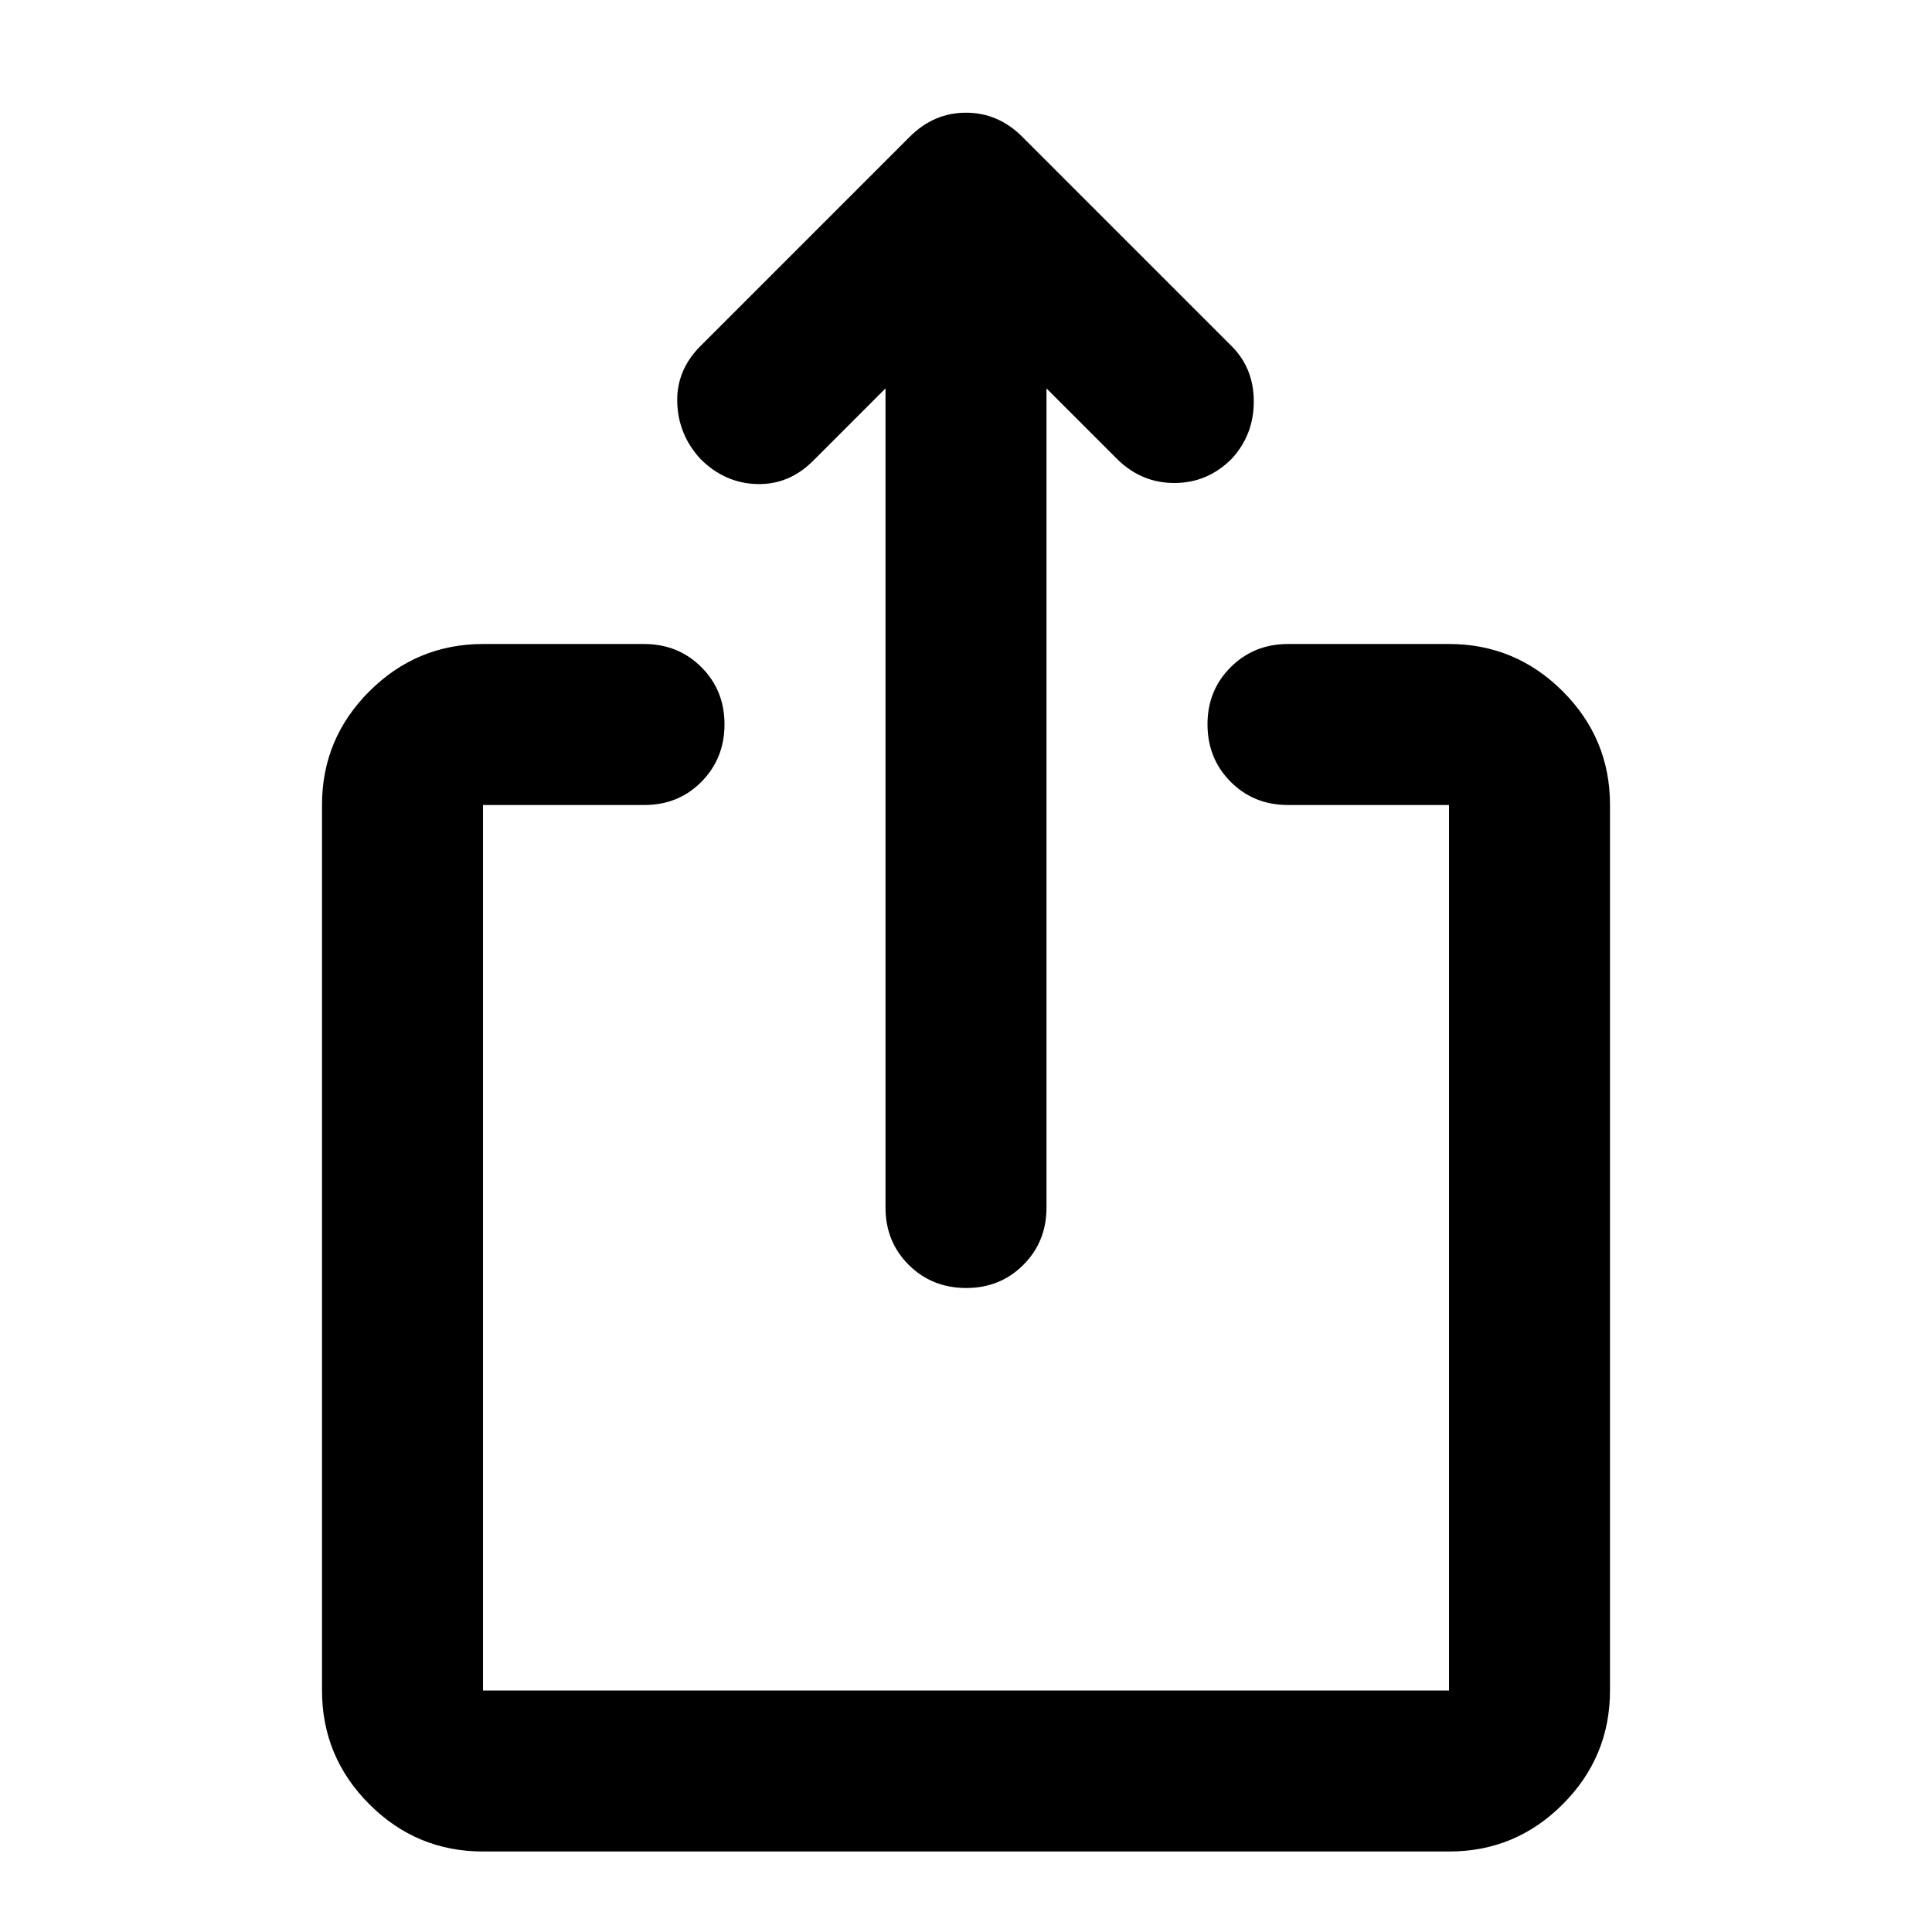
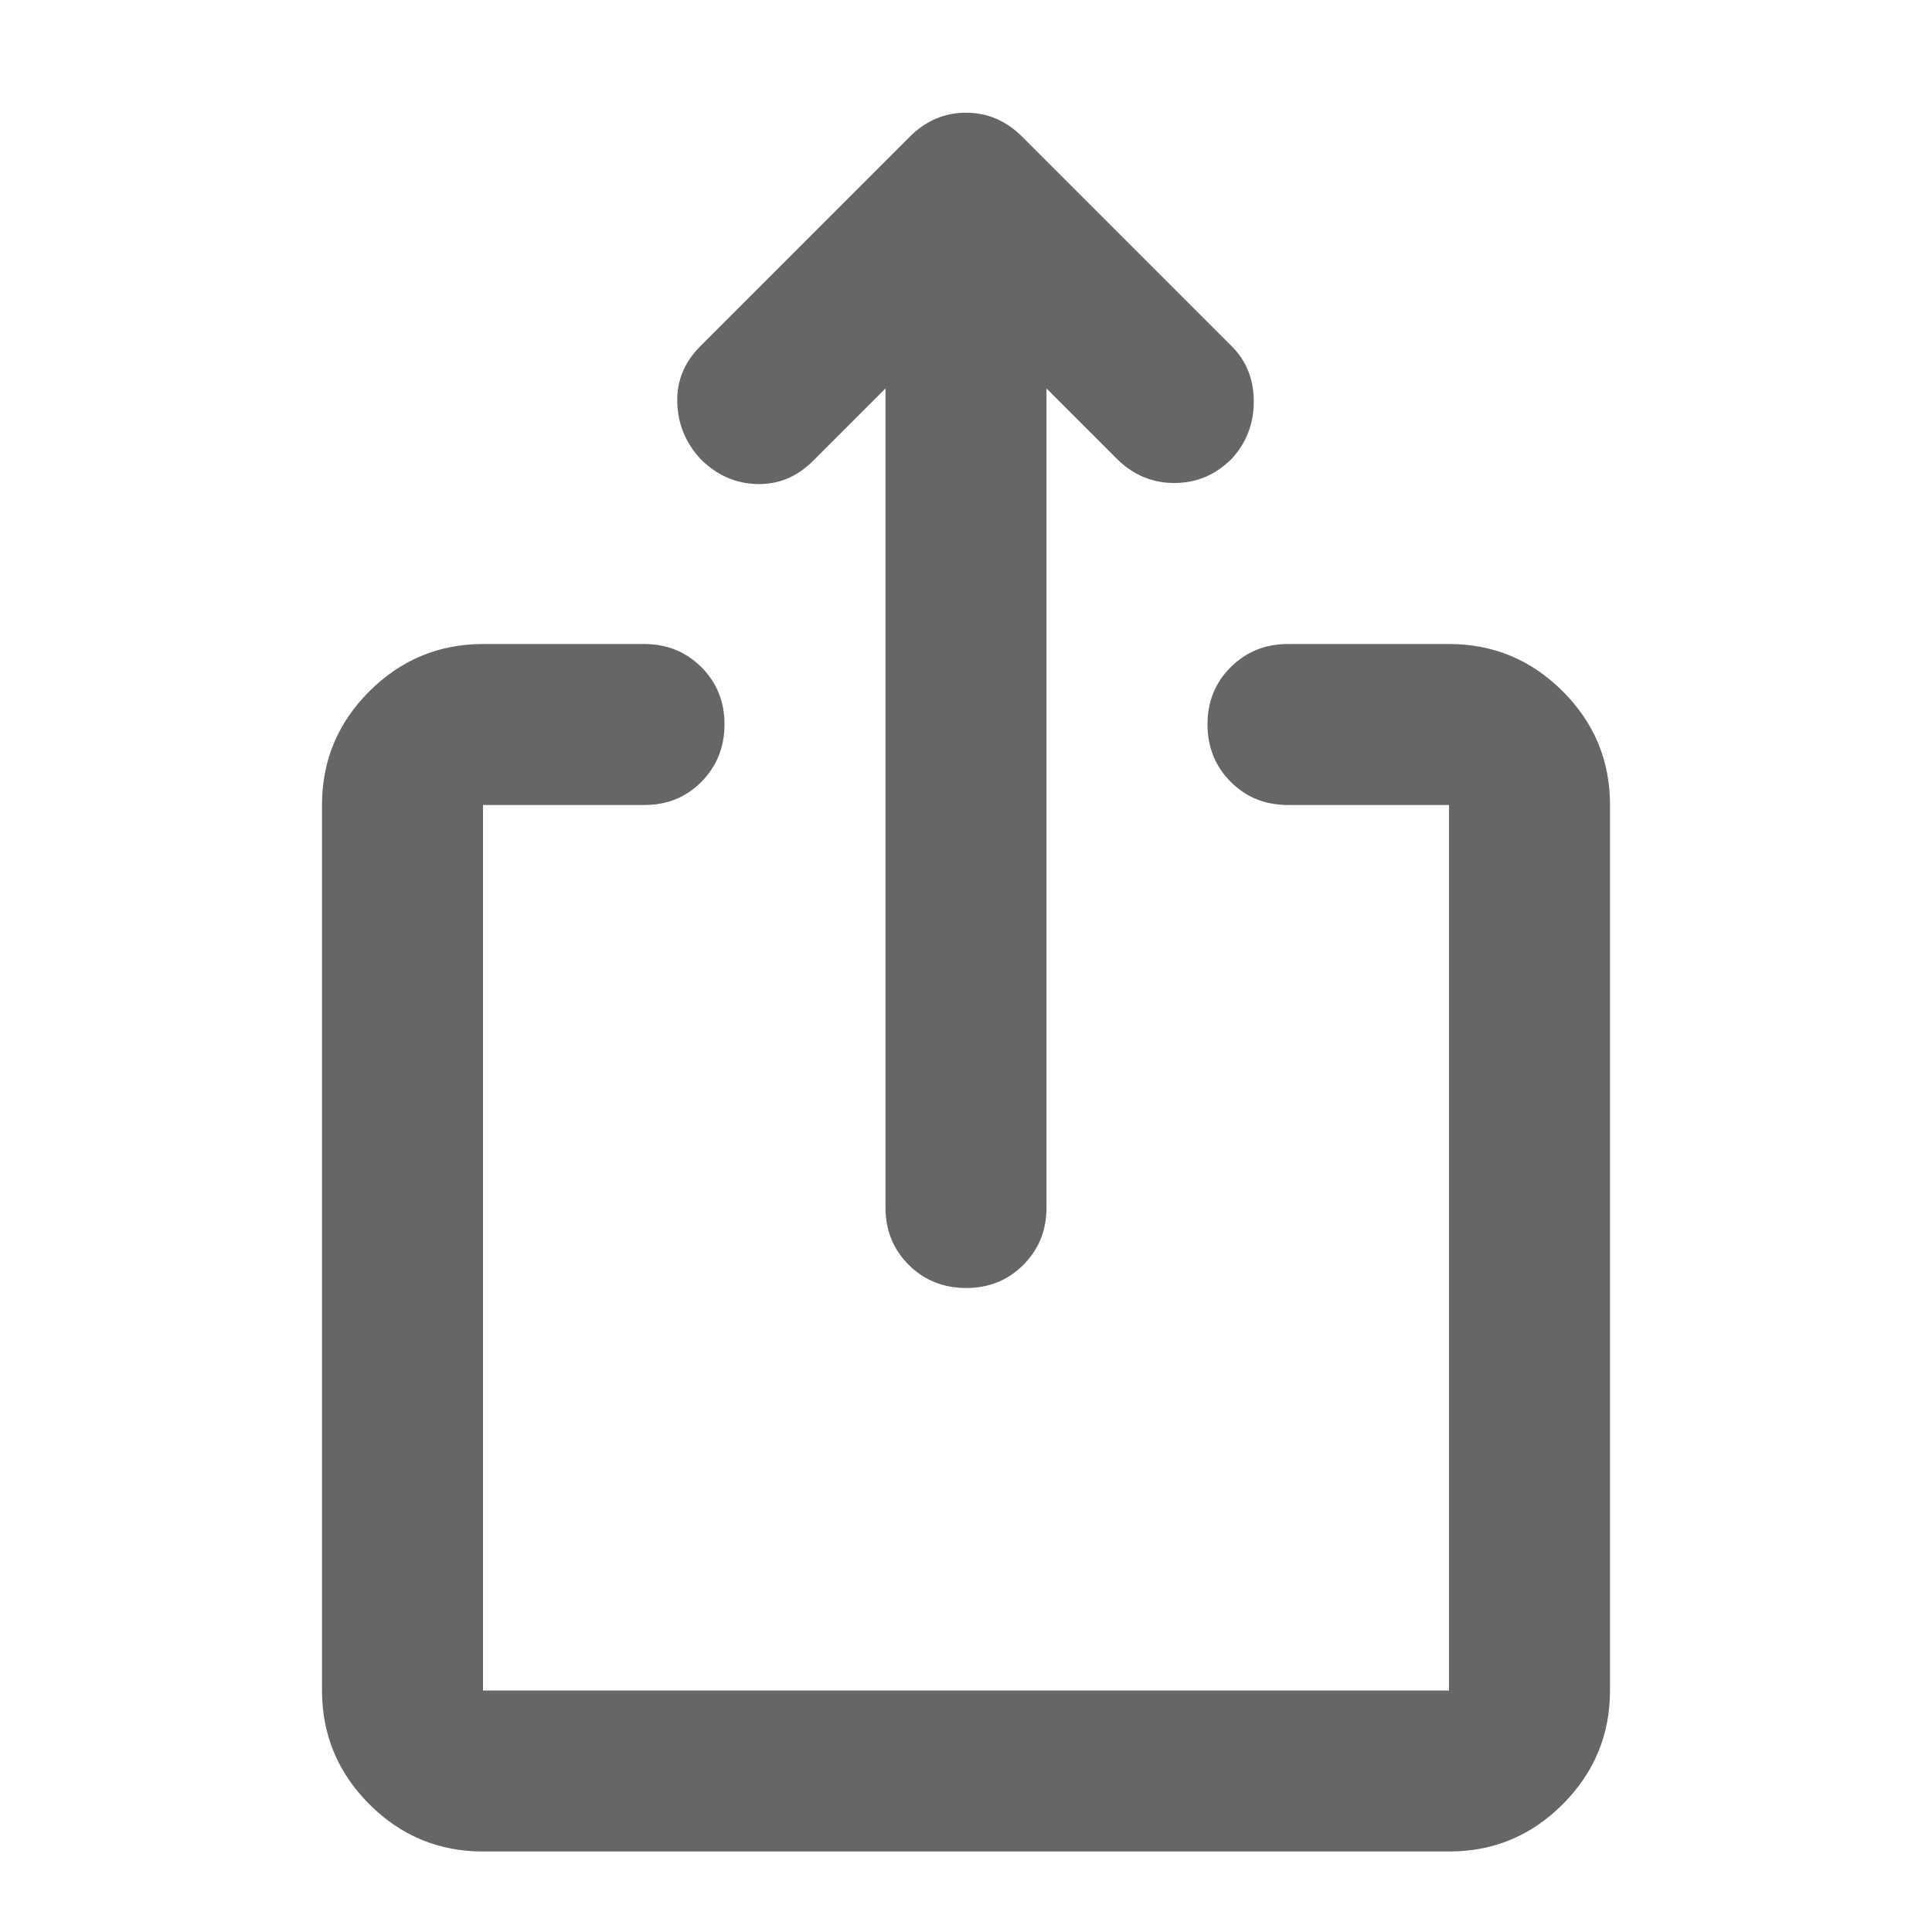
<svg xmlns="http://www.w3.org/2000/svg" width="1em" height="1em" viewBox="0 0 24 24">
-   <path fill="currentColor" d="M6 23q-.825 0-1.412-.587T4 21V10q0-.825.588-1.412T6 8h2q.425 0 .713.288T9 9t-.288.713T8 10H6v11h12V10h-2q-.425 0-.712-.288T15 9t.288-.712T16 8h2q.825 0 1.413.588T20 10v11q0 .825-.587 1.413T18 23zm5-18.175l-.9.9q-.3.3-.7.288T8.7 5.7q-.275-.3-.287-.7t.287-.7l2.6-2.6q.3-.3.7-.3t.7.3l2.6 2.6q.275.275.275.688T15.3 5.7q-.3.3-.712.3t-.713-.3L13 4.825V15q0 .425-.288.713T12 16t-.712-.288T11 15z" />
+   <path fill="#666666" d="M6 23q-.825 0-1.412-.587T4 21V10q0-.825.588-1.412T6 8h2q.425 0 .713.288T9 9t-.288.713T8 10H6v11h12V10h-2q-.425 0-.712-.288T15 9t.288-.712T16 8h2q.825 0 1.413.588T20 10v11q0 .825-.587 1.413T18 23zm5-18.175l-.9.9q-.3.3-.7.288T8.7 5.7q-.275-.3-.287-.7t.287-.7l2.6-2.6q.3-.3.7-.3t.7.3l2.6 2.6q.275.275.275.688T15.3 5.7q-.3.3-.712.3t-.713-.3L13 4.825V15q0 .425-.288.713T12 16t-.712-.288T11 15z" />
</svg>
